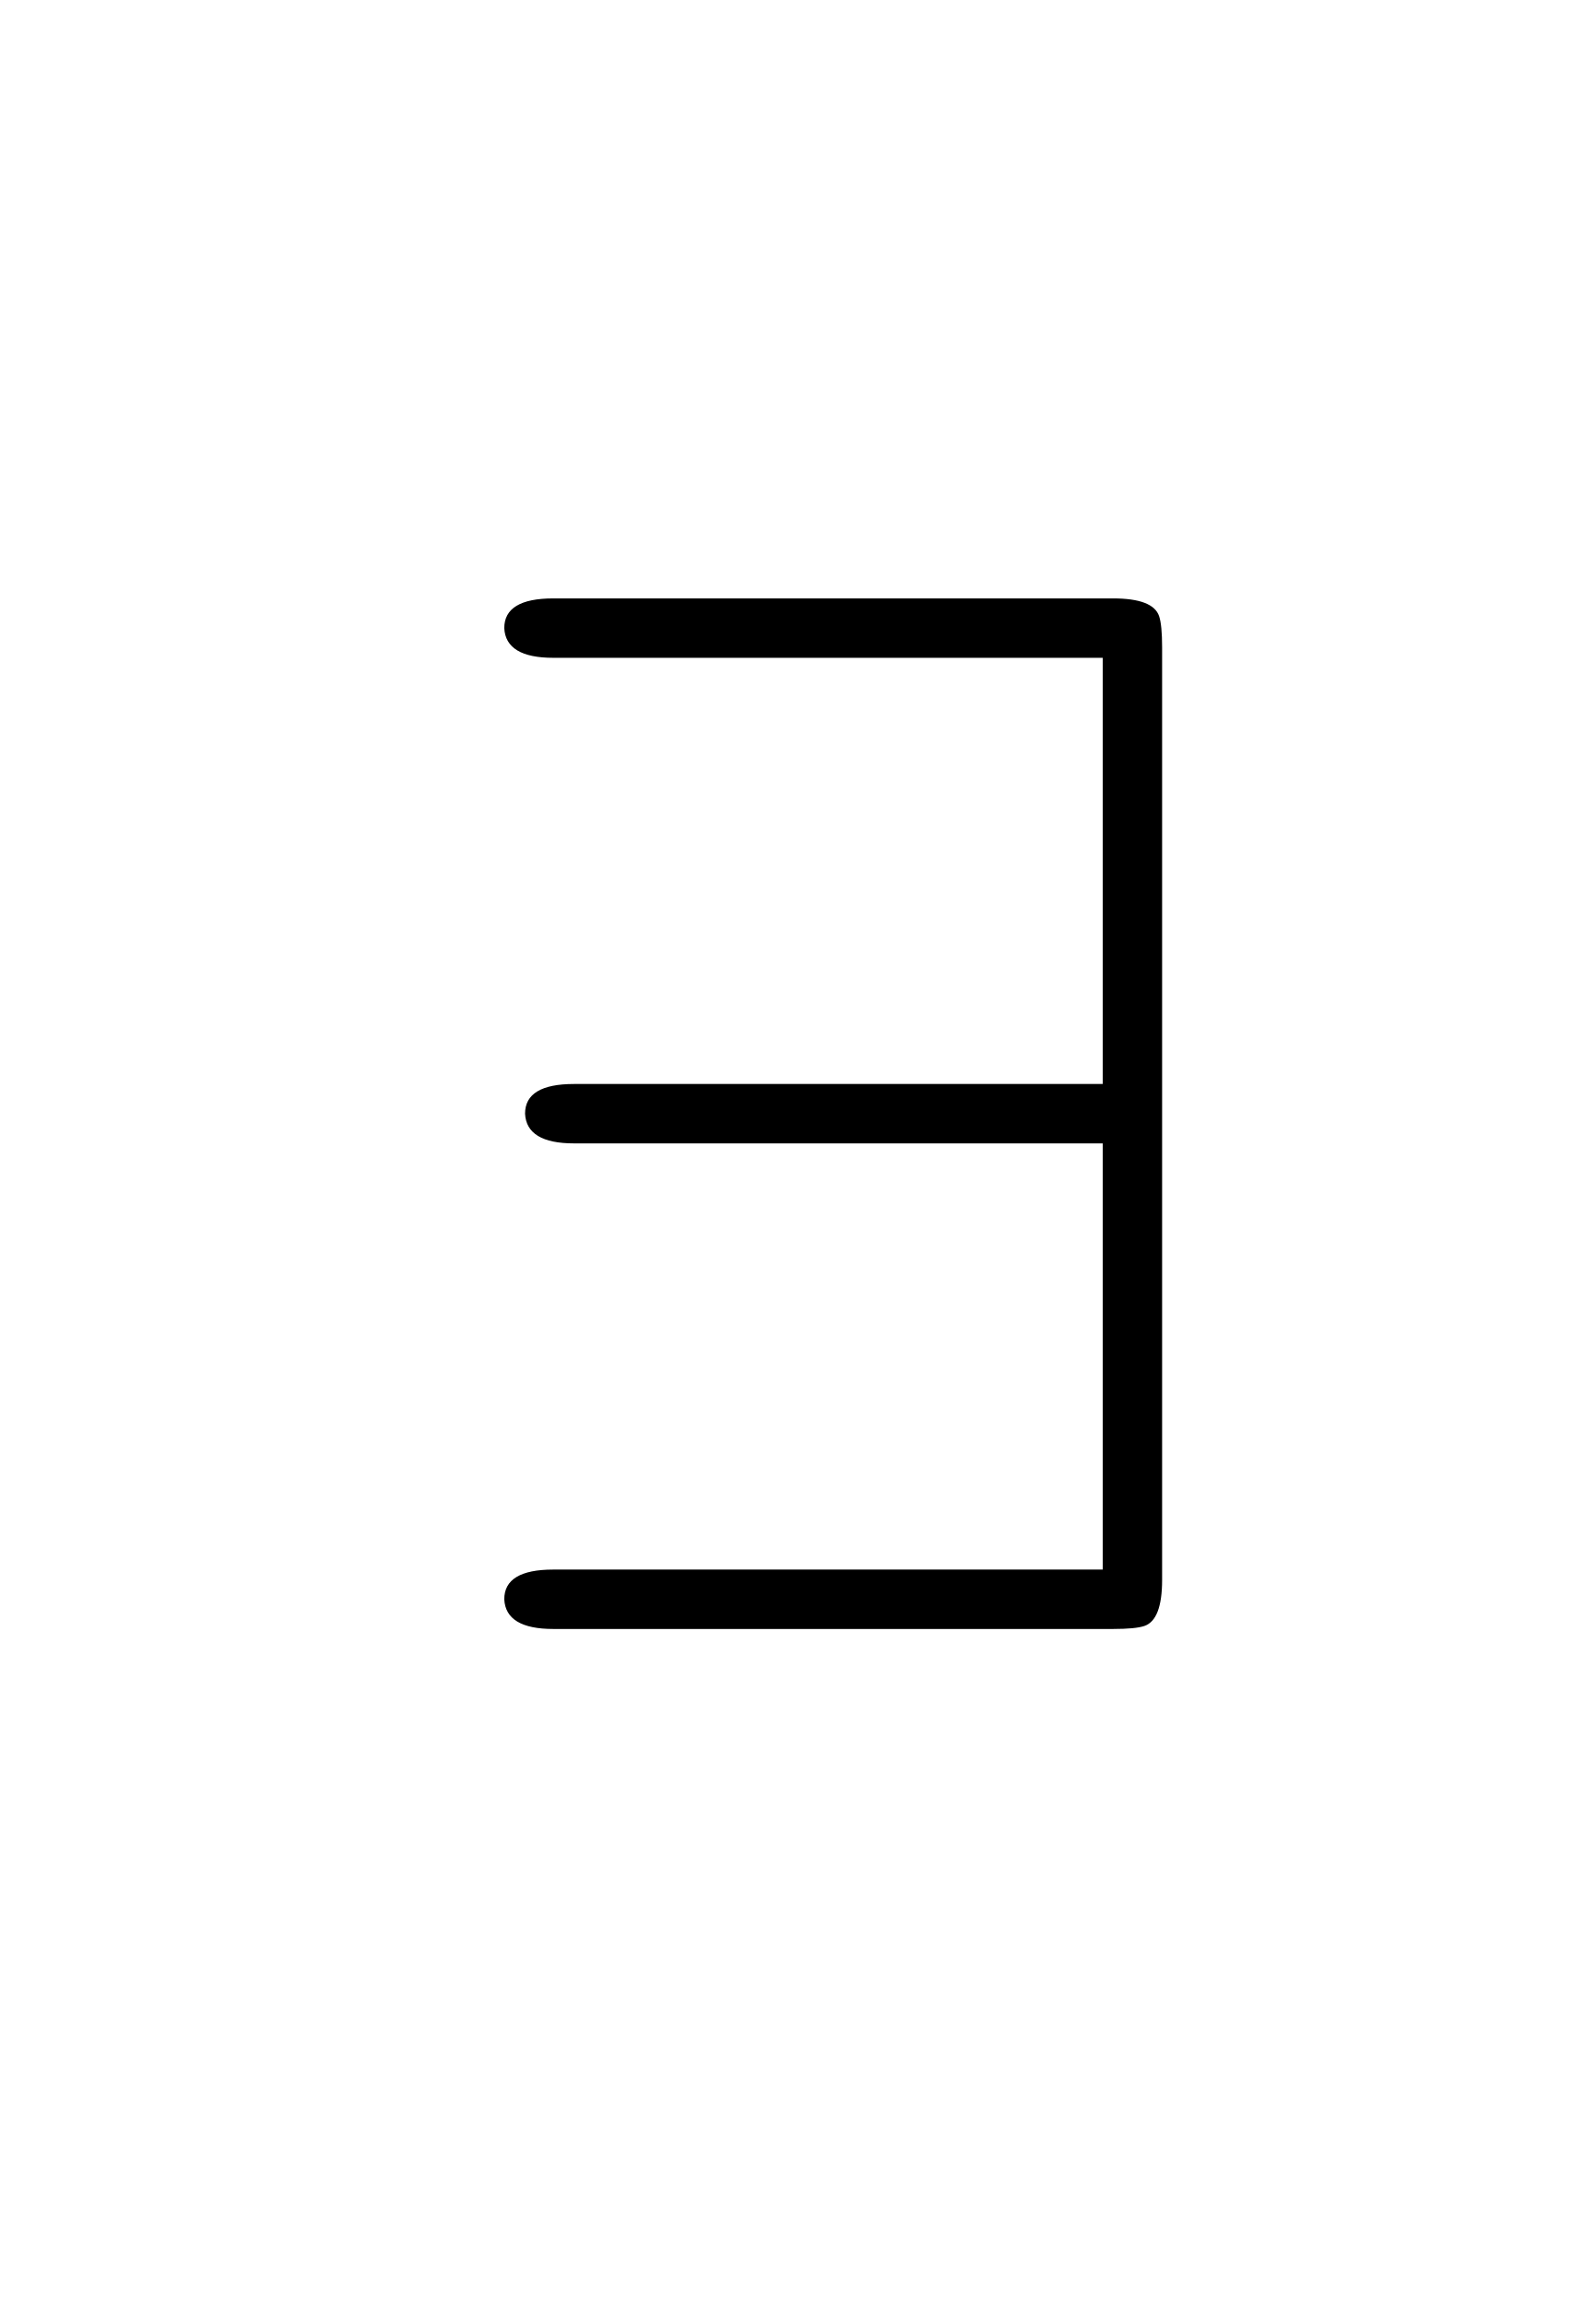
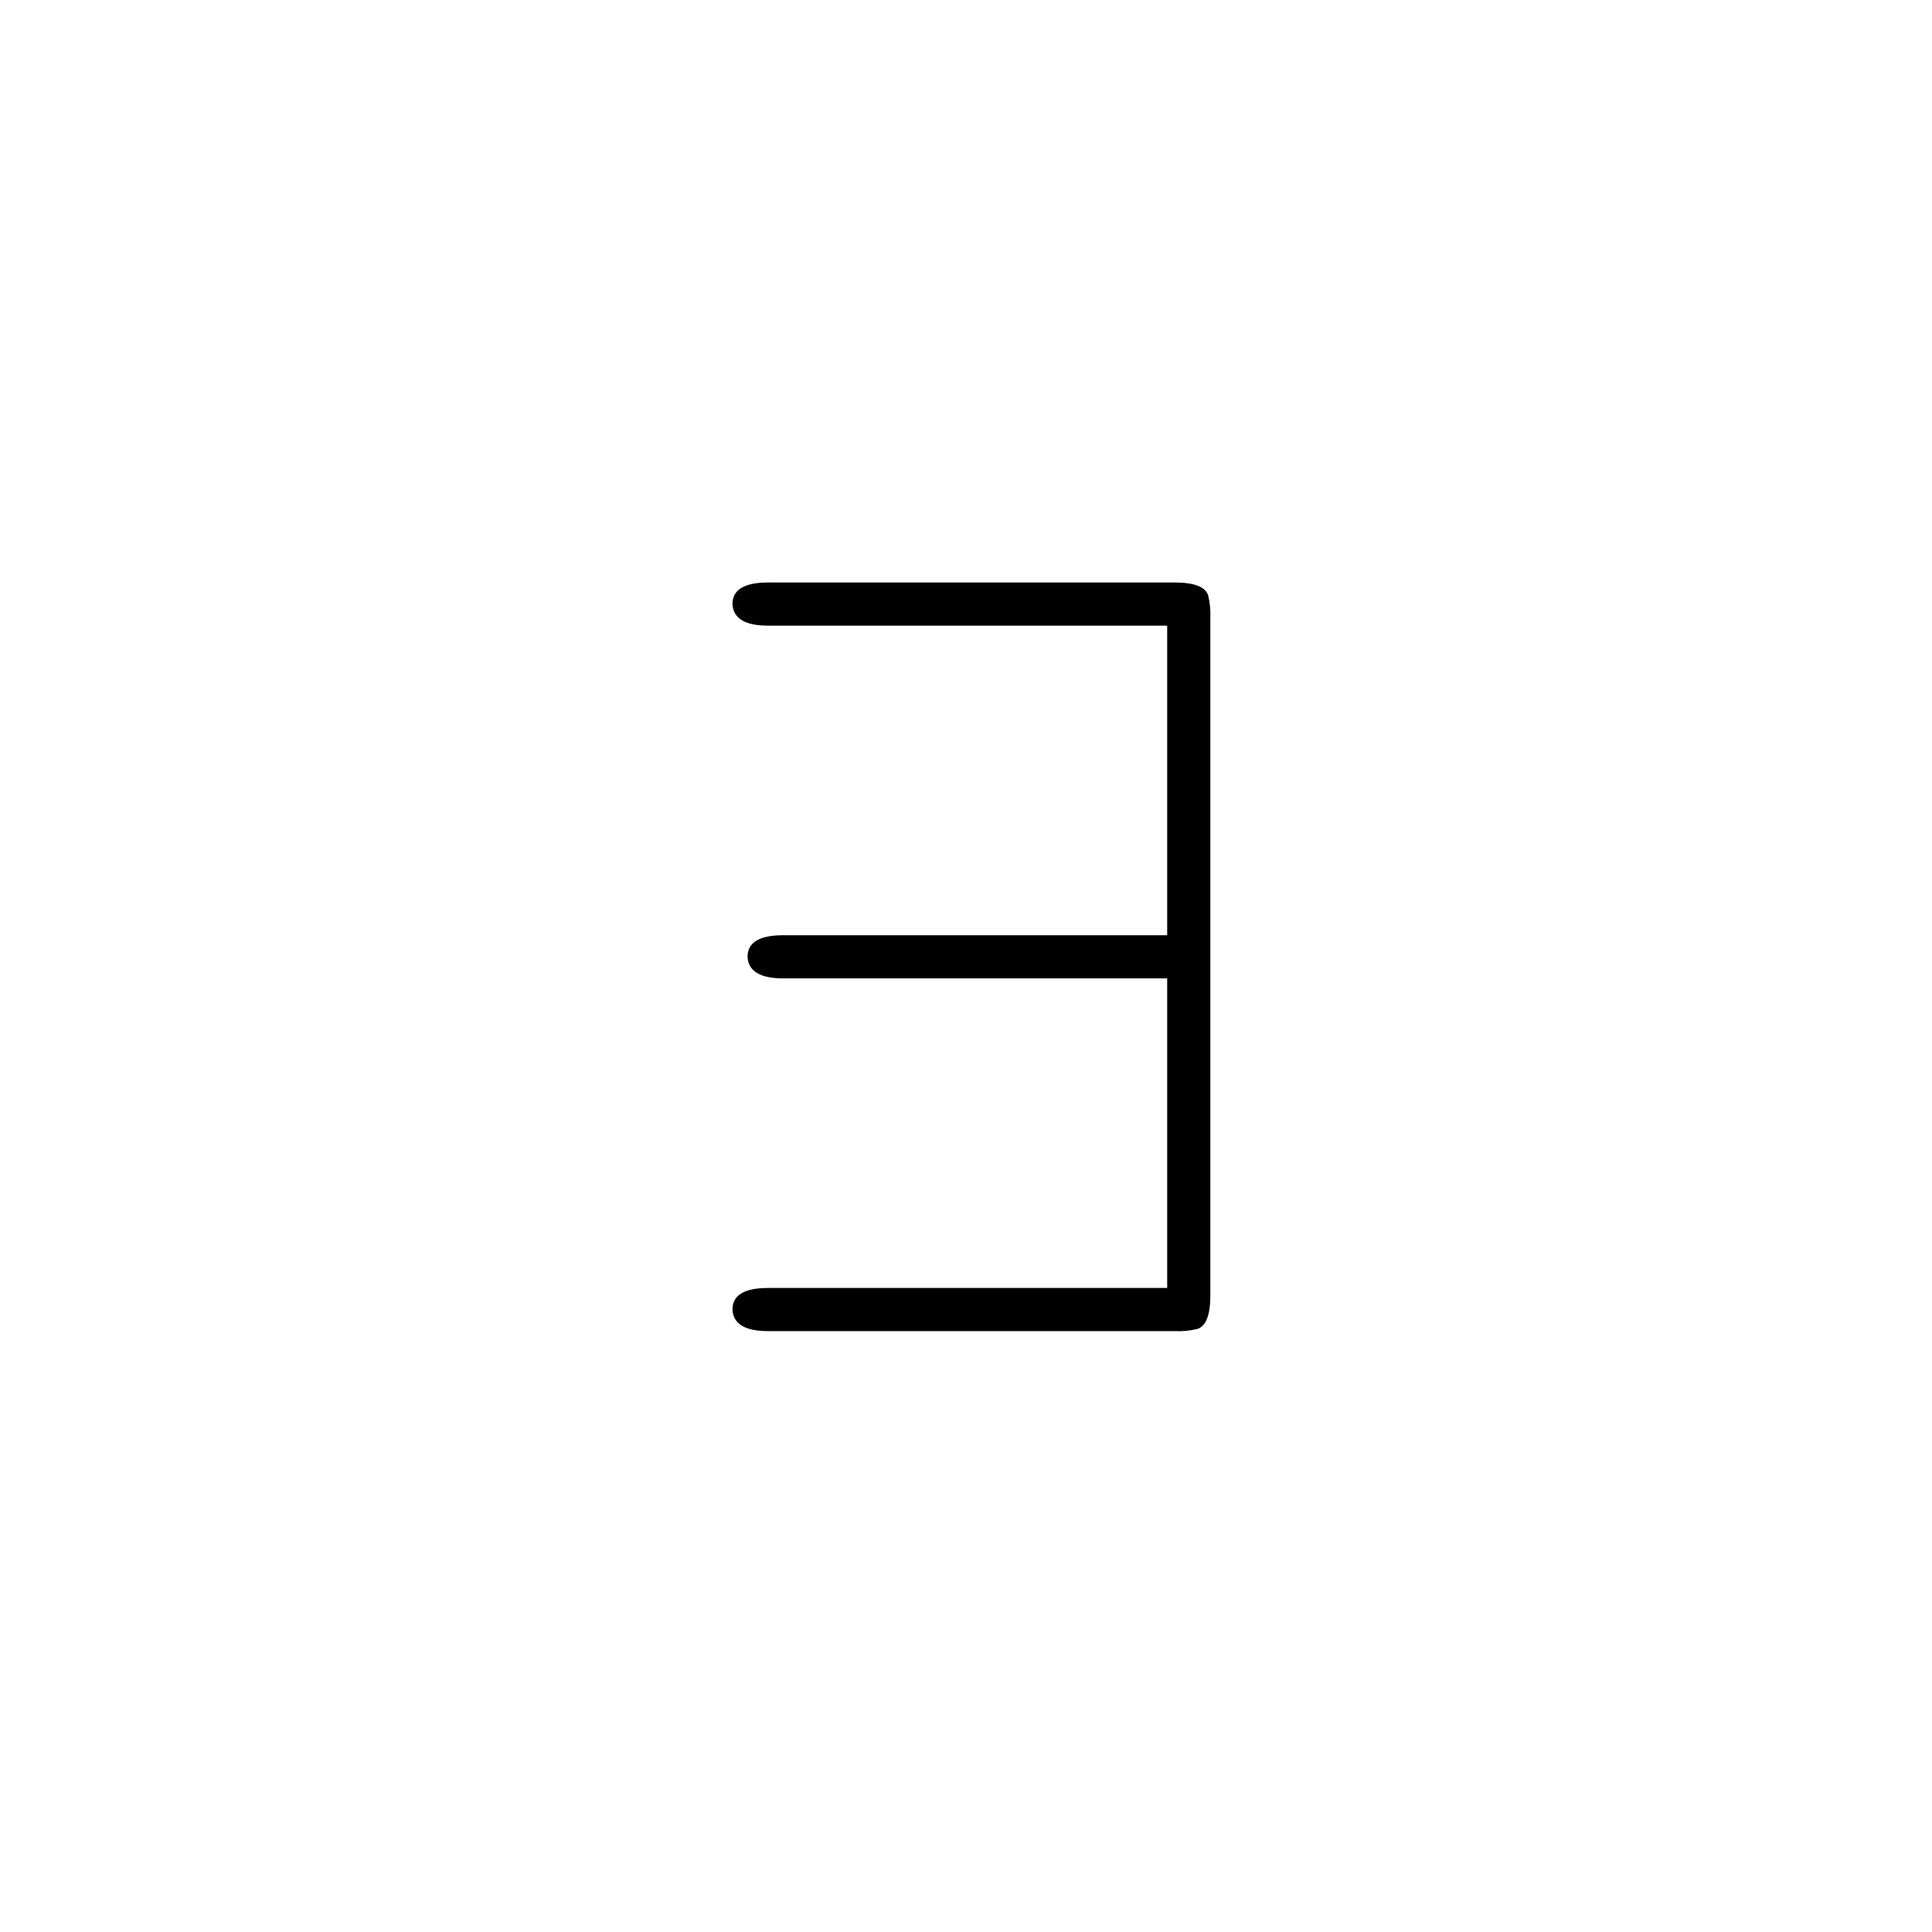
- <svg xmlns="http://www.w3.org/2000/svg" version="1.1" width="72" height="104">
-   <defs>
-     <clipPath id="OXEXArOtJJuV">
-       <path fill="none" stroke="none" d=" M 0 0 L 72 0 L 72 104 L 0 104 L 0 0 Z" />
-     </clipPath>
-   </defs>
-   <g transform="scale(1,1)" clip-path="url(#OXEXArOtJJuV)">
-     <g transform="translate(-136,-56)">
-       <g transform="scale(67,67)">
-         <g transform="translate(2.313433,1.932806)">
-           <path fill="rgb(0,0,0)" stroke="none" paint-order="stroke fill markers" d=" M 0.499 -0.661 L 0.499 -0.033 Q 0.499 -0.006 0.487 -0.002 L 0.487 -0.002 Q 0.481 0 0.466 0 L 0.089 0 Q 0.057 0 0.056 -0.02 Q 0.056 -0.04 0.089 -0.04 L 0.459 -0.04 L 0.459 -0.327 L 0.103 -0.327 Q 0.071 -0.327 0.07 -0.347 Q 0.07 -0.367 0.103 -0.367 L 0.459 -0.367 L 0.459 -0.654 L 0.089 -0.654 Q 0.057 -0.654 0.056 -0.674 Q 0.056 -0.694 0.089 -0.694 L 0.466 -0.694 Q 0.493 -0.694 0.497 -0.682 Q 0.499 -0.676 0.499 -0.661 Z" />
+ <svg xmlns="http://www.w3.org/2000/svg" width="120" height="120" viewBox="0 0 120 120">
+   <g id="_25exist" data-name="25exist" transform="translate(0.001 0)">
+     <path id="Path_71" data-name="Path 71" d="M0,0H120V120H0Z" transform="translate(-0.001 0)" fill="none" />
+     <g id="Group_973" data-name="Group 973" transform="translate(-113.258 -46.82)">
+       <g id="Group_932" data-name="Group 932">
+         <g id="Group_931" data-name="Group 931" transform="translate(155 129.498)">
+           <path id="Path_633" data-name="Path 633" d="M33.433-44.287V-2.211q0,1.809-.8,2.077h0A5.041,5.041,0,0,1,31.222,0H5.963Q3.819,0,3.752-1.34q0-1.34,2.211-1.34h24.79V-21.909H6.9q-2.144,0-2.211-1.34,0-1.34,2.211-1.34H30.753V-43.818H5.963q-2.144,0-2.211-1.34,0-1.34,2.211-1.34H31.222q1.809,0,2.077.8A5.041,5.041,0,0,1,33.433-44.287Z" />
        </g>
      </g>
    </g>
  </g>
</svg>
